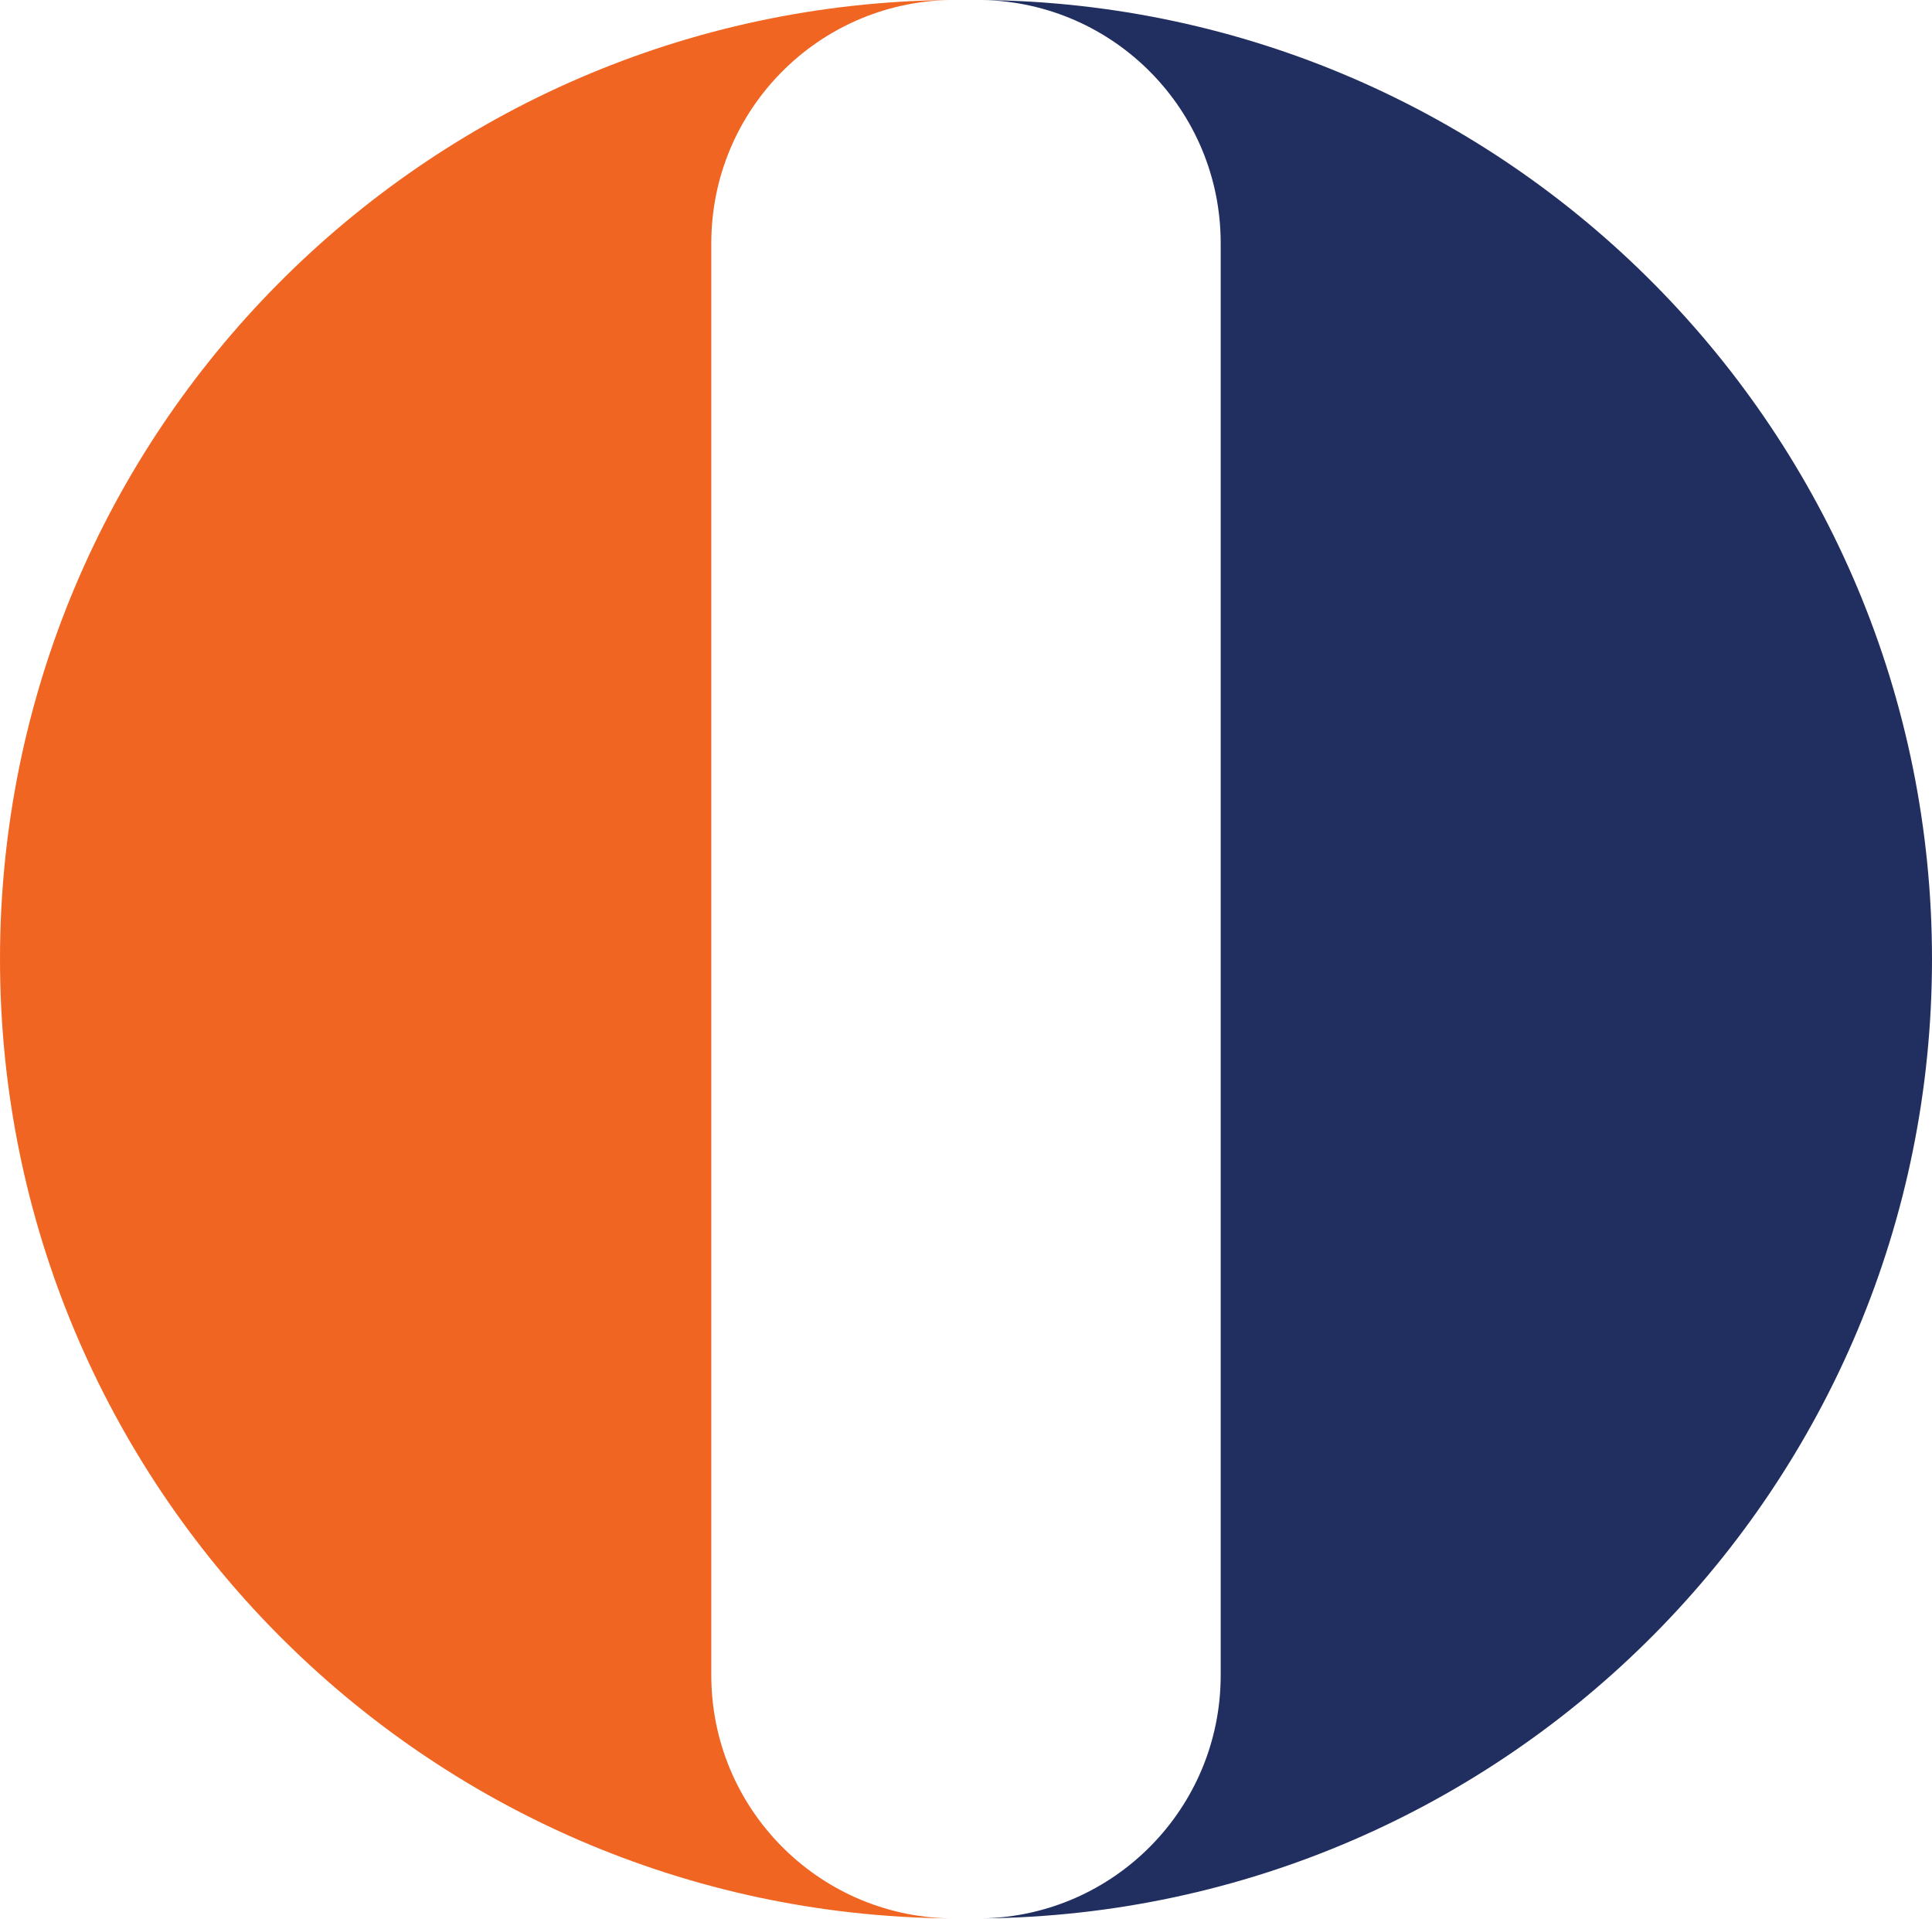
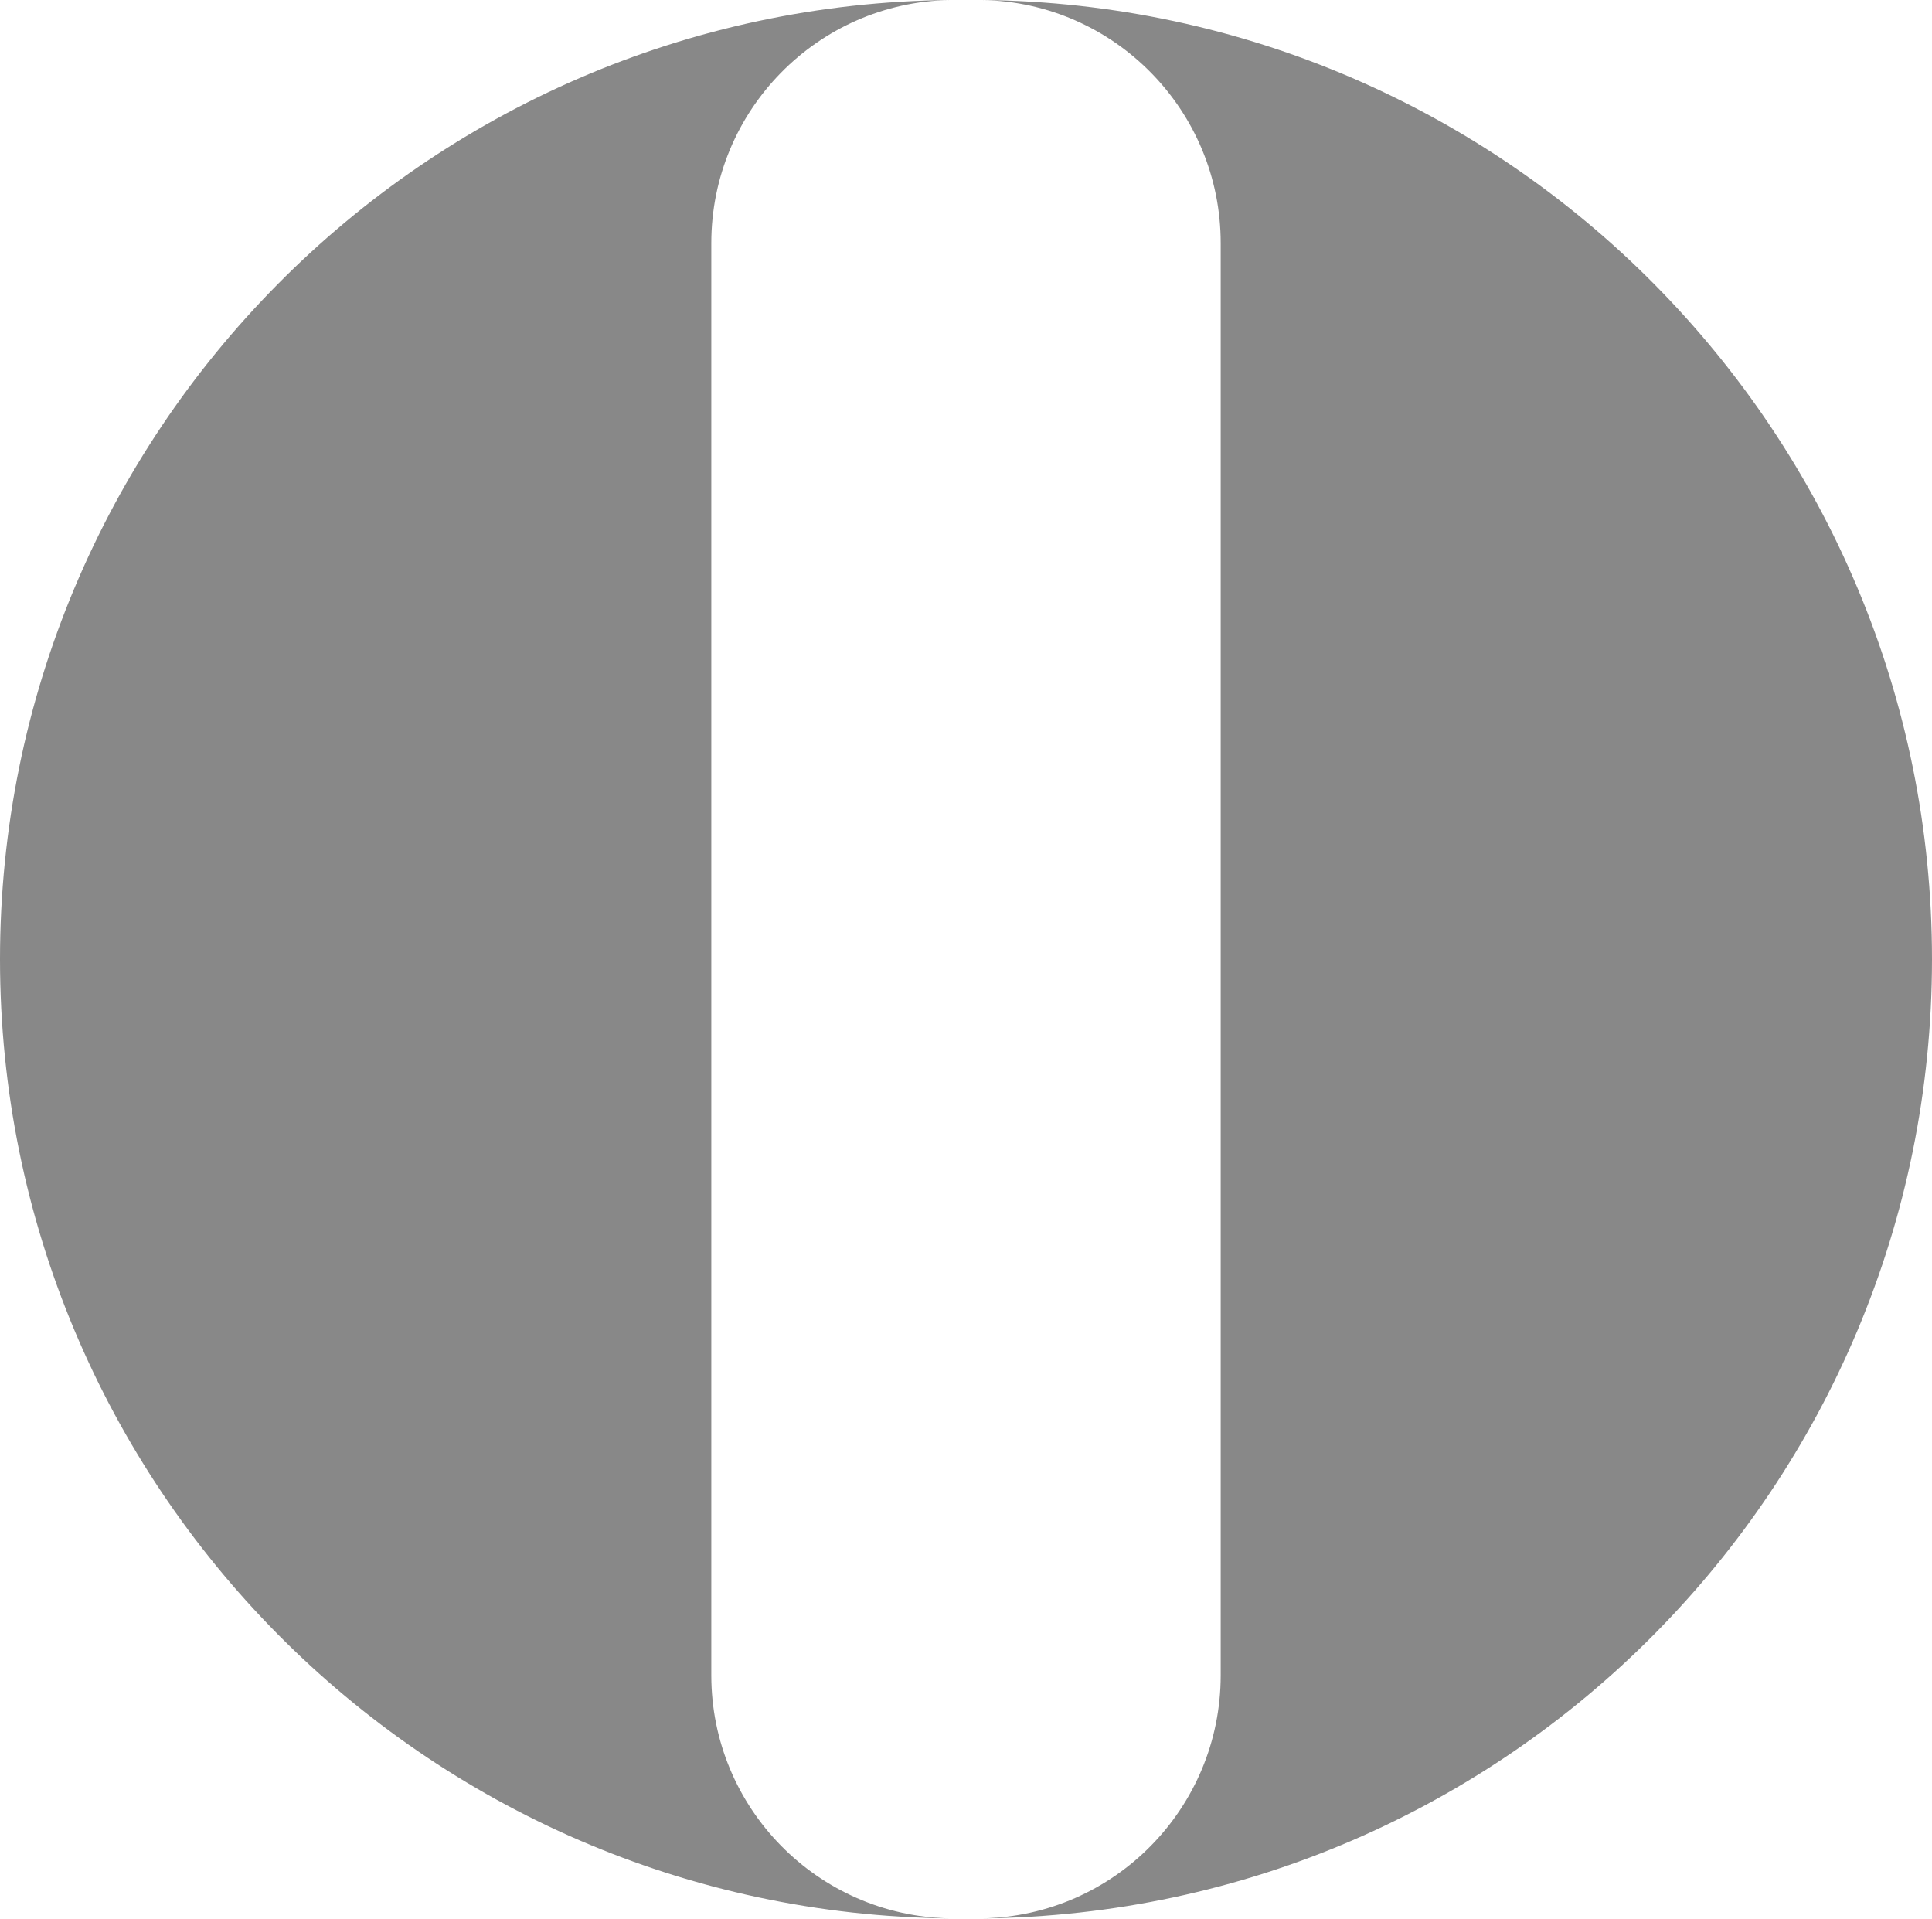
<svg xmlns="http://www.w3.org/2000/svg" viewBox="0 0 84.39 83.8">
-   <path d="m42.9 0a10.62 10.62 0 0 1 10.42 10.62v62.56a10.62 10.62 0 0 1 -10.42 10.61 41.9 41.9 0 0 0 41.49-41.89 41.9 41.9 0 0 0 -41.49-41.9z" fill="#212e60" />
-   <path d="m31.07 73.18v-62.56a10.62 10.62 0 0 1 10.42-10.62 41.9 41.9 0 0 0 -41.49 41.9 41.9 41.9 0 0 0 41.49 41.89 10.62 10.62 0 0 1 -10.42-10.61z" fill="#f16522" />
+   <defs>
+     <style>.cls-1{isolation:isolate;}.cls-2,.cls-3{fill:#888;}.cls-2{mix-blend-mode:screen;}</style>
+   </defs>
+   <g class="cls-1">
+     <g id="Layer_2" data-name="Layer 2">
+       <g id="Layer_1-2" data-name="Layer 1">
+         <path class="cls-2" d="M41.7,83.8h0Z" />
+         <path class="cls-3" d="M42.9,0A10.62,10.62,0,0,1,53.32,10.62V73.18A10.62,10.62,0,0,1,42.9,83.79,41.9,41.9,0,0,0,84.39,41.9h0A41.9,41.9,0,0,0,42.9,0Z" />
+         <path class="cls-2" d="M41.7,0h0Z" />
+         <path class="cls-3" d="M31.07,73.18V10.62A10.62,10.62,0,0,1,41.49,0,41.9,41.9,0,0,0,0,41.9H0A41.9,41.9,0,0,0,41.49,83.79,10.62,10.62,0,0,1,31.07,73.18Z" />
+       </g>
+     </g>
+   </g>
</svg>
